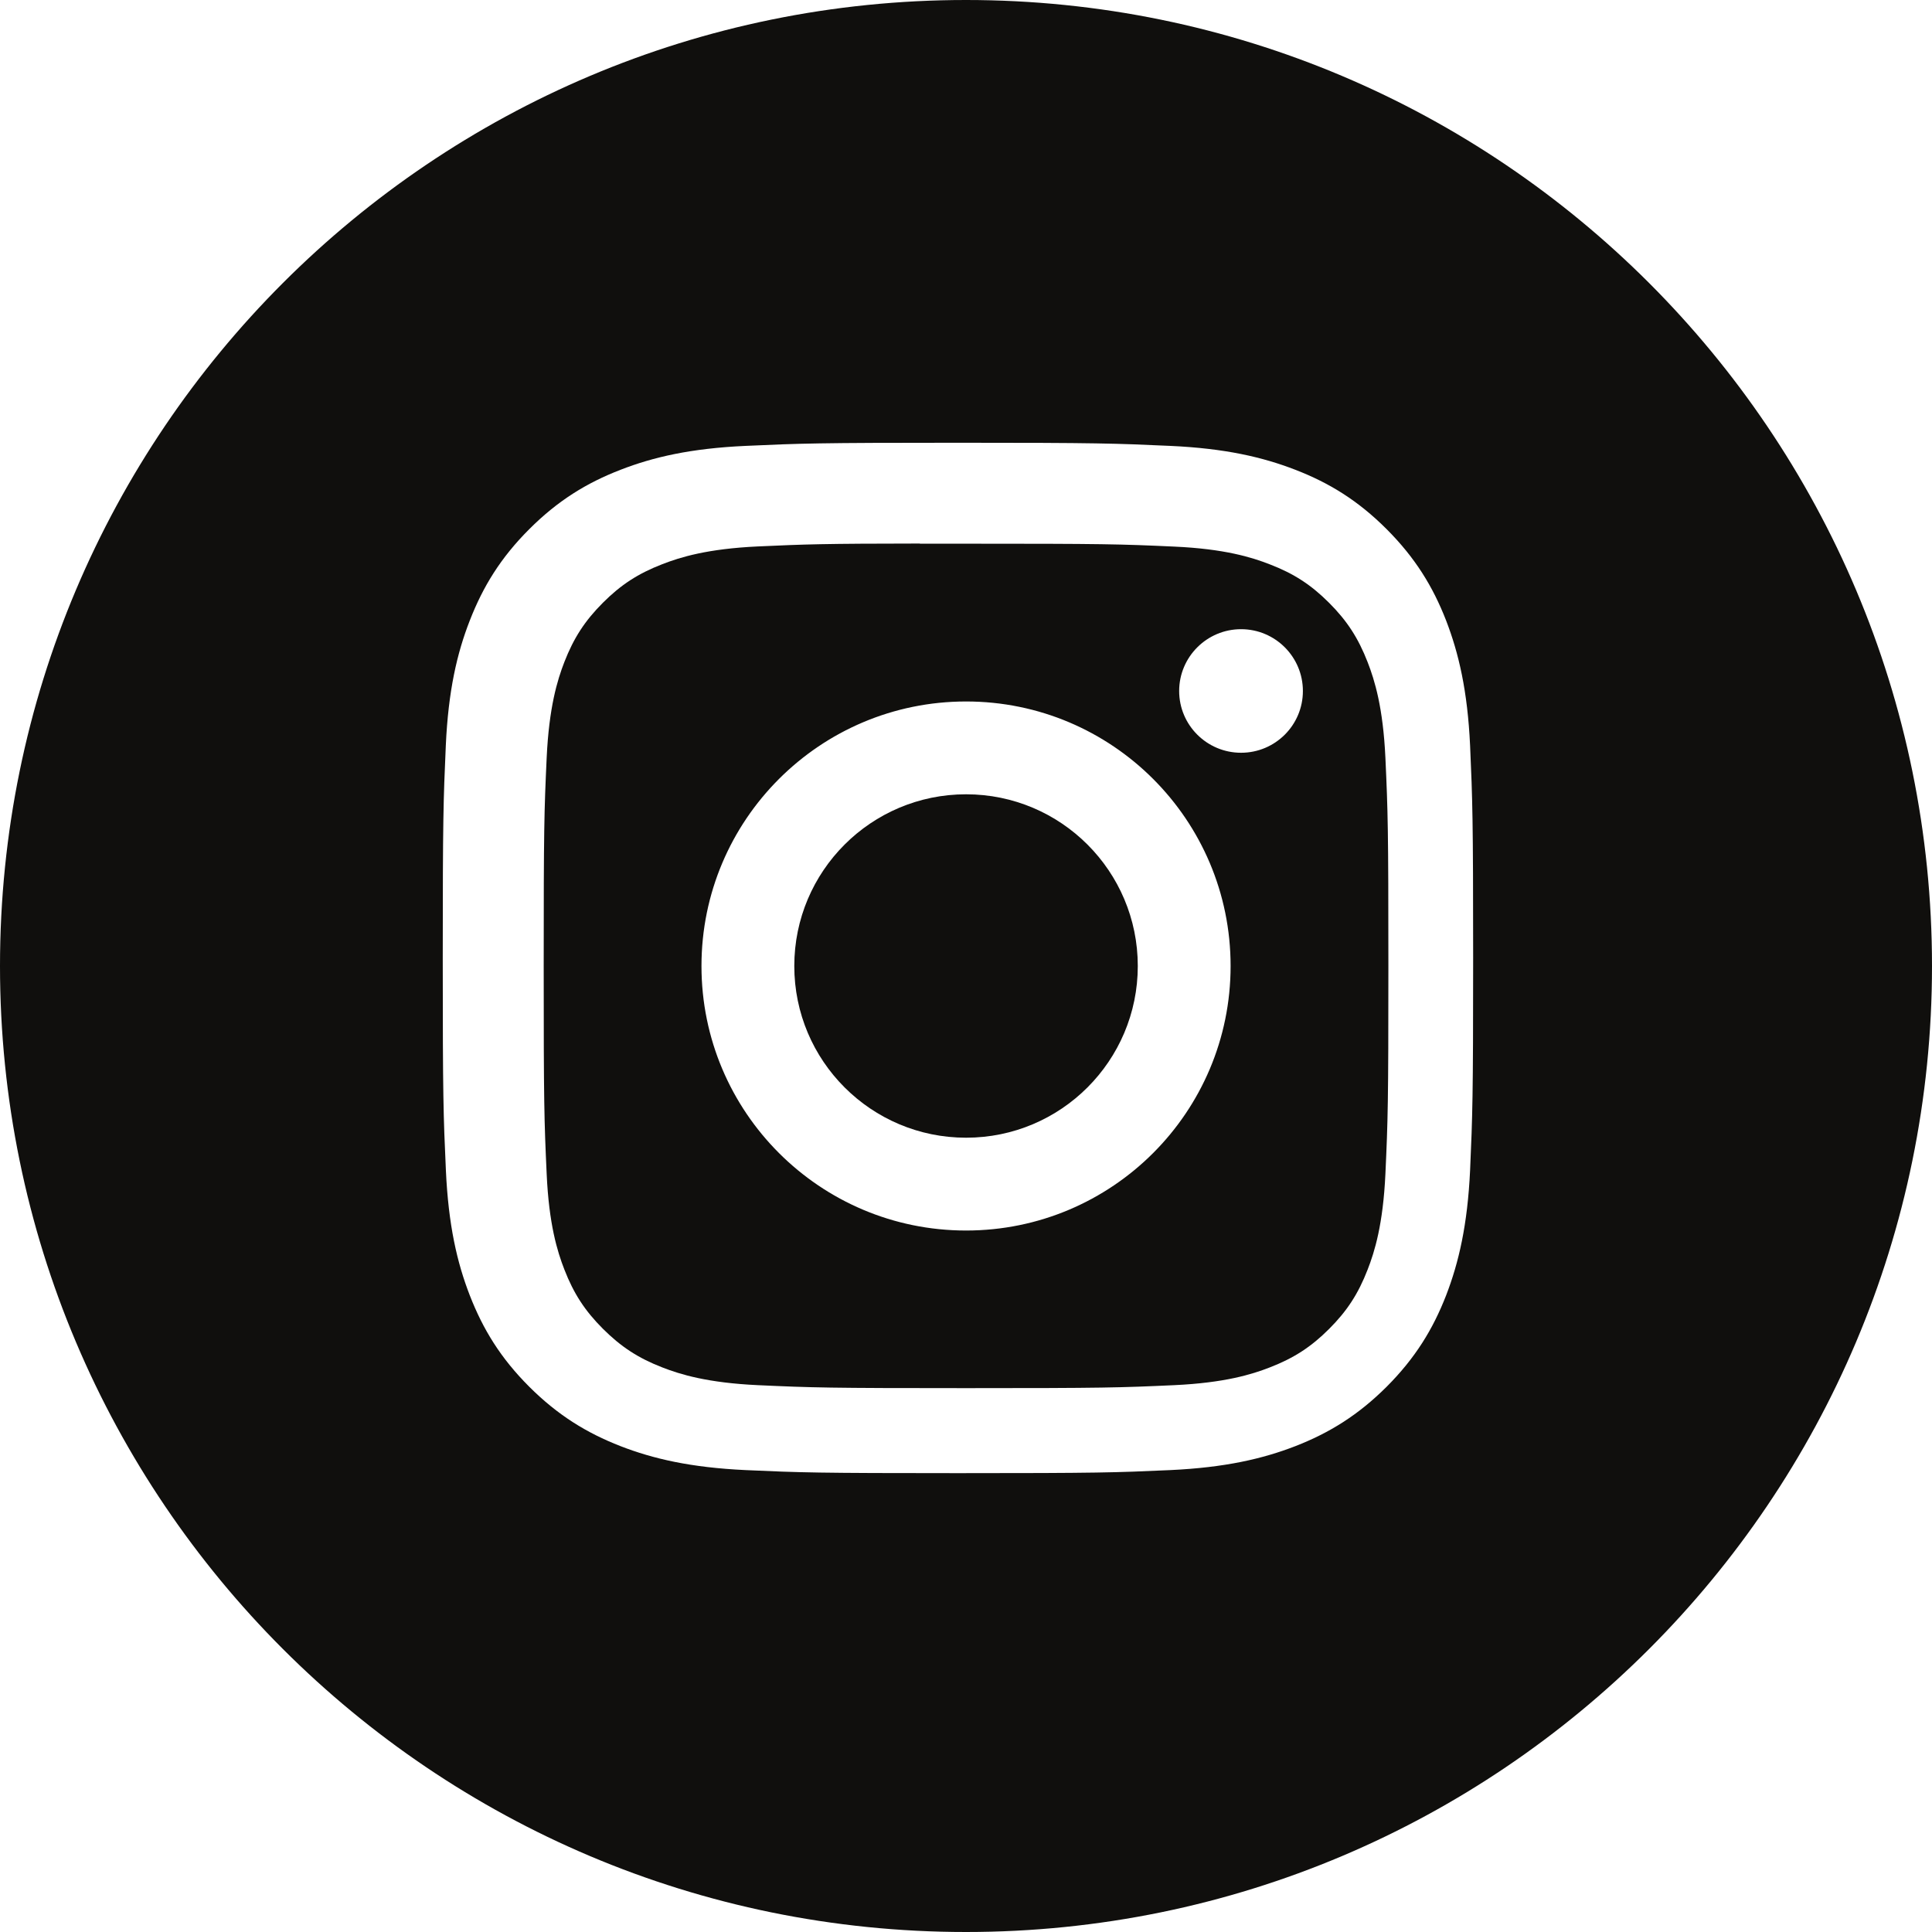
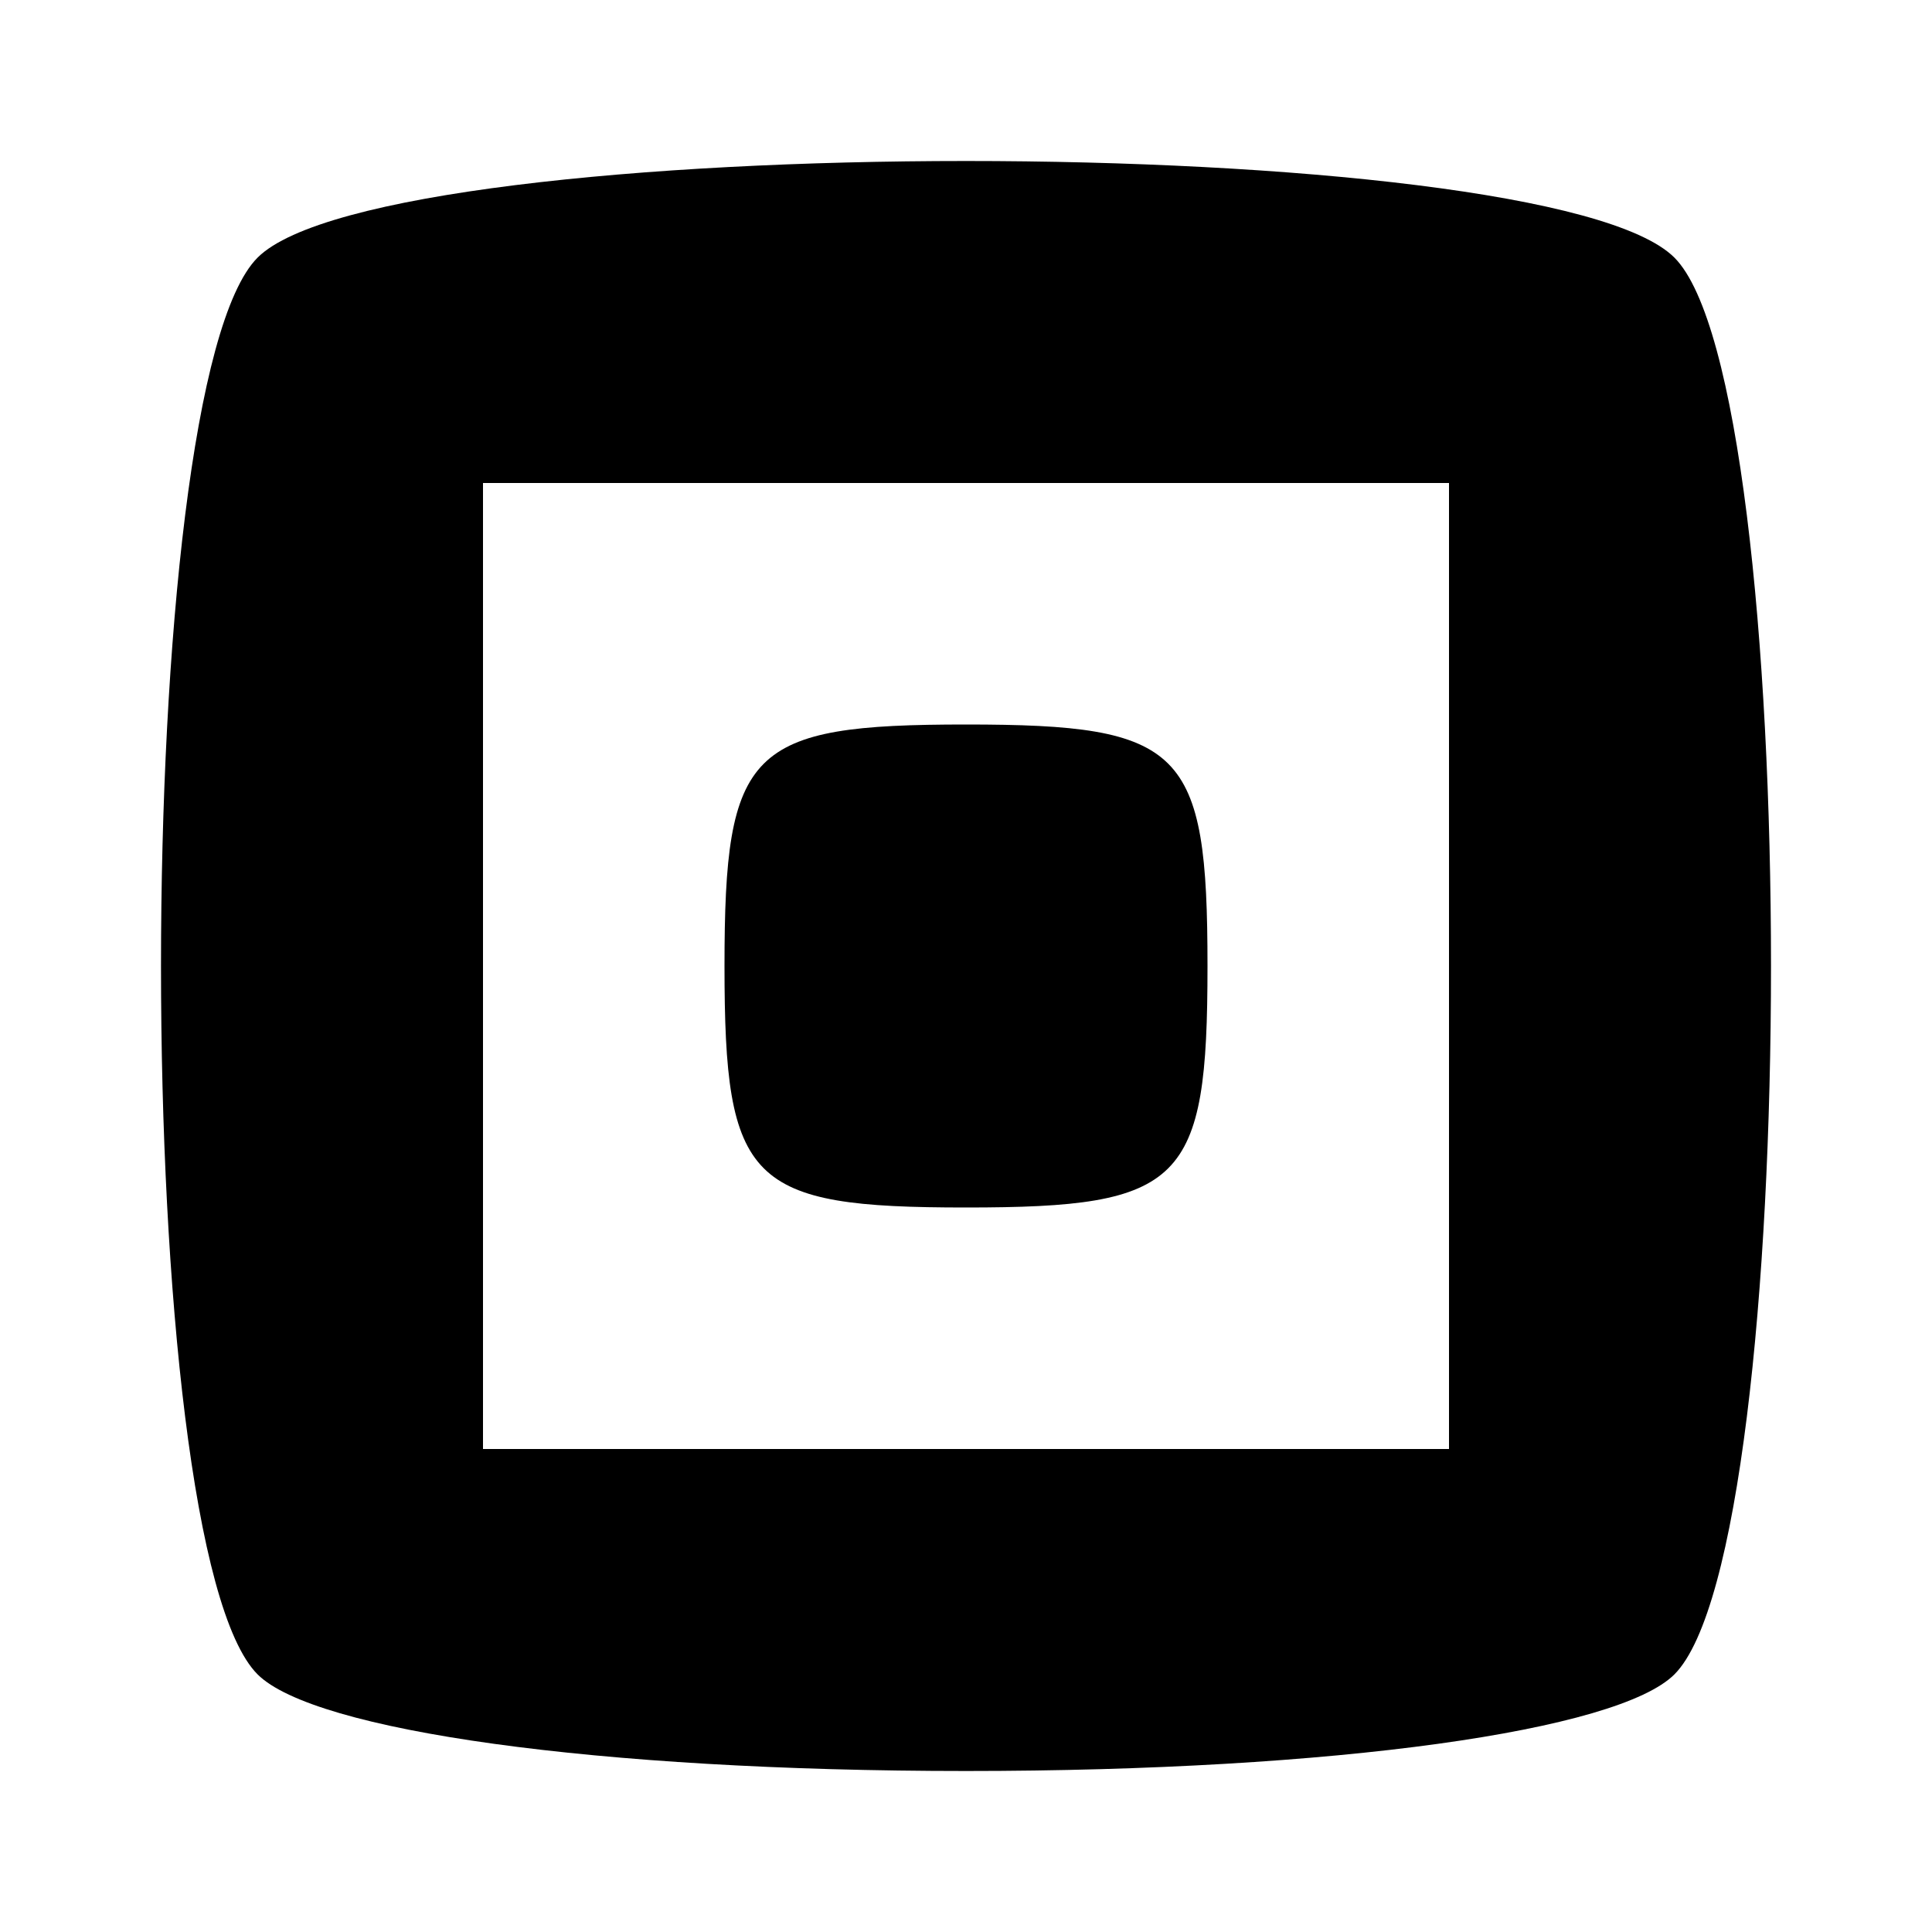
- <svg xmlns="http://www.w3.org/2000/svg" width="24" height="24" viewBox="0 0 24 24" fill="none">
-   <path d="M12 0C18.627 0 24 5.373 24 12C24 18.627 18.627 24 12 24C5.373 24 0 18.627 0 12C0 5.373 5.373 0 12 0ZM11.899 5.5C10.162 5.5 9.944 5.508 9.262 5.539C8.58 5.57 8.115 5.678 7.708 5.836C7.287 5.999 6.93 6.218 6.574 6.574C6.218 6.93 6 7.287 5.836 7.708C5.677 8.115 5.569 8.58 5.538 9.261C5.508 9.943 5.5 10.162 5.5 11.9C5.5 13.638 5.508 13.856 5.539 14.538C5.57 15.219 5.678 15.685 5.836 16.092C6 16.513 6.218 16.87 6.574 17.226C6.93 17.581 7.287 17.8 7.707 17.964C8.114 18.122 8.58 18.23 9.261 18.262C9.943 18.293 10.162 18.3 11.899 18.3C13.638 18.3 13.855 18.293 14.538 18.262C15.219 18.23 15.686 18.122 16.093 17.964C16.513 17.8 16.87 17.581 17.226 17.226C17.581 16.87 17.8 16.513 17.964 16.092C18.121 15.685 18.23 15.219 18.262 14.538C18.292 13.856 18.3 13.638 18.3 11.9C18.3 10.162 18.292 9.943 18.262 9.261C18.23 8.58 18.121 8.115 17.964 7.708C17.8 7.287 17.581 6.93 17.226 6.574C16.87 6.218 16.513 5.999 16.092 5.836C15.684 5.678 15.218 5.57 14.537 5.539C13.855 5.508 13.637 5.5 11.899 5.5Z" fill="#100F0D" />
-   <path d="M11.427 6.754C11.597 6.753 11.787 6.754 12.001 6.754C13.71 6.754 13.912 6.759 14.587 6.79C15.211 6.818 15.55 6.923 15.775 7.011C16.074 7.126 16.287 7.265 16.511 7.489C16.735 7.713 16.873 7.927 16.989 8.225C17.077 8.451 17.181 8.789 17.21 9.413C17.241 10.088 17.247 10.291 17.247 11.999C17.247 13.706 17.241 13.909 17.21 14.584C17.181 15.208 17.077 15.547 16.989 15.772C16.873 16.071 16.735 16.284 16.511 16.508C16.287 16.732 16.074 16.87 15.775 16.986C15.55 17.074 15.211 17.178 14.587 17.207C13.912 17.238 13.71 17.244 12.001 17.244C10.292 17.244 10.089 17.238 9.414 17.207C8.79 17.178 8.451 17.074 8.226 16.986C7.927 16.87 7.714 16.73 7.49 16.507C7.266 16.283 7.127 16.07 7.011 15.771C6.923 15.546 6.819 15.207 6.791 14.584C6.76 13.909 6.754 13.706 6.754 11.997C6.754 10.288 6.76 10.086 6.791 9.412C6.82 8.788 6.923 8.449 7.011 8.223C7.127 7.925 7.266 7.711 7.49 7.487C7.714 7.263 7.927 7.125 8.226 7.009C8.451 6.921 8.79 6.817 9.414 6.788C10.005 6.761 10.234 6.753 11.427 6.752V6.754ZM12.001 8.714C10.186 8.714 8.714 10.185 8.714 12C8.714 13.815 10.186 15.286 12.001 15.286C13.816 15.286 15.287 13.815 15.287 12C15.287 10.185 13.816 8.714 12.001 8.714ZM15.417 7.816C14.993 7.816 14.648 8.16 14.648 8.584C14.648 9.008 14.993 9.351 15.417 9.351C15.841 9.351 16.185 9.008 16.185 8.584C16.185 8.16 15.841 7.816 15.417 7.816Z" fill="#100F0D" />
-   <path d="M12.001 9.867C13.179 9.867 14.134 10.822 14.134 12C14.134 13.178 13.179 14.133 12.001 14.133C10.822 14.133 9.867 13.178 9.867 12C9.867 10.822 10.822 9.867 12.001 9.867Z" fill="#100F0D" />
+ <svg xmlns="http://www.w3.org/2000/svg" width="32" height="32" version="1.0" viewBox="0 0 24 24">
+   <path d="M3.2 3.2c-1.6 1.6-1.6 16 0 17.6.7.7 4.2 1.2 8.8 1.2s8.1-.5 8.8-1.2c1.6-1.6 1.6-16 0-17.6s-16-1.6-17.6 0M18 12v6H6V6h12z" />
+   <path d="M9 12c0 2.7.3 3 3 3s3-.3 3-3-.3-3-3-3-3 .3-3 3" />
</svg>
